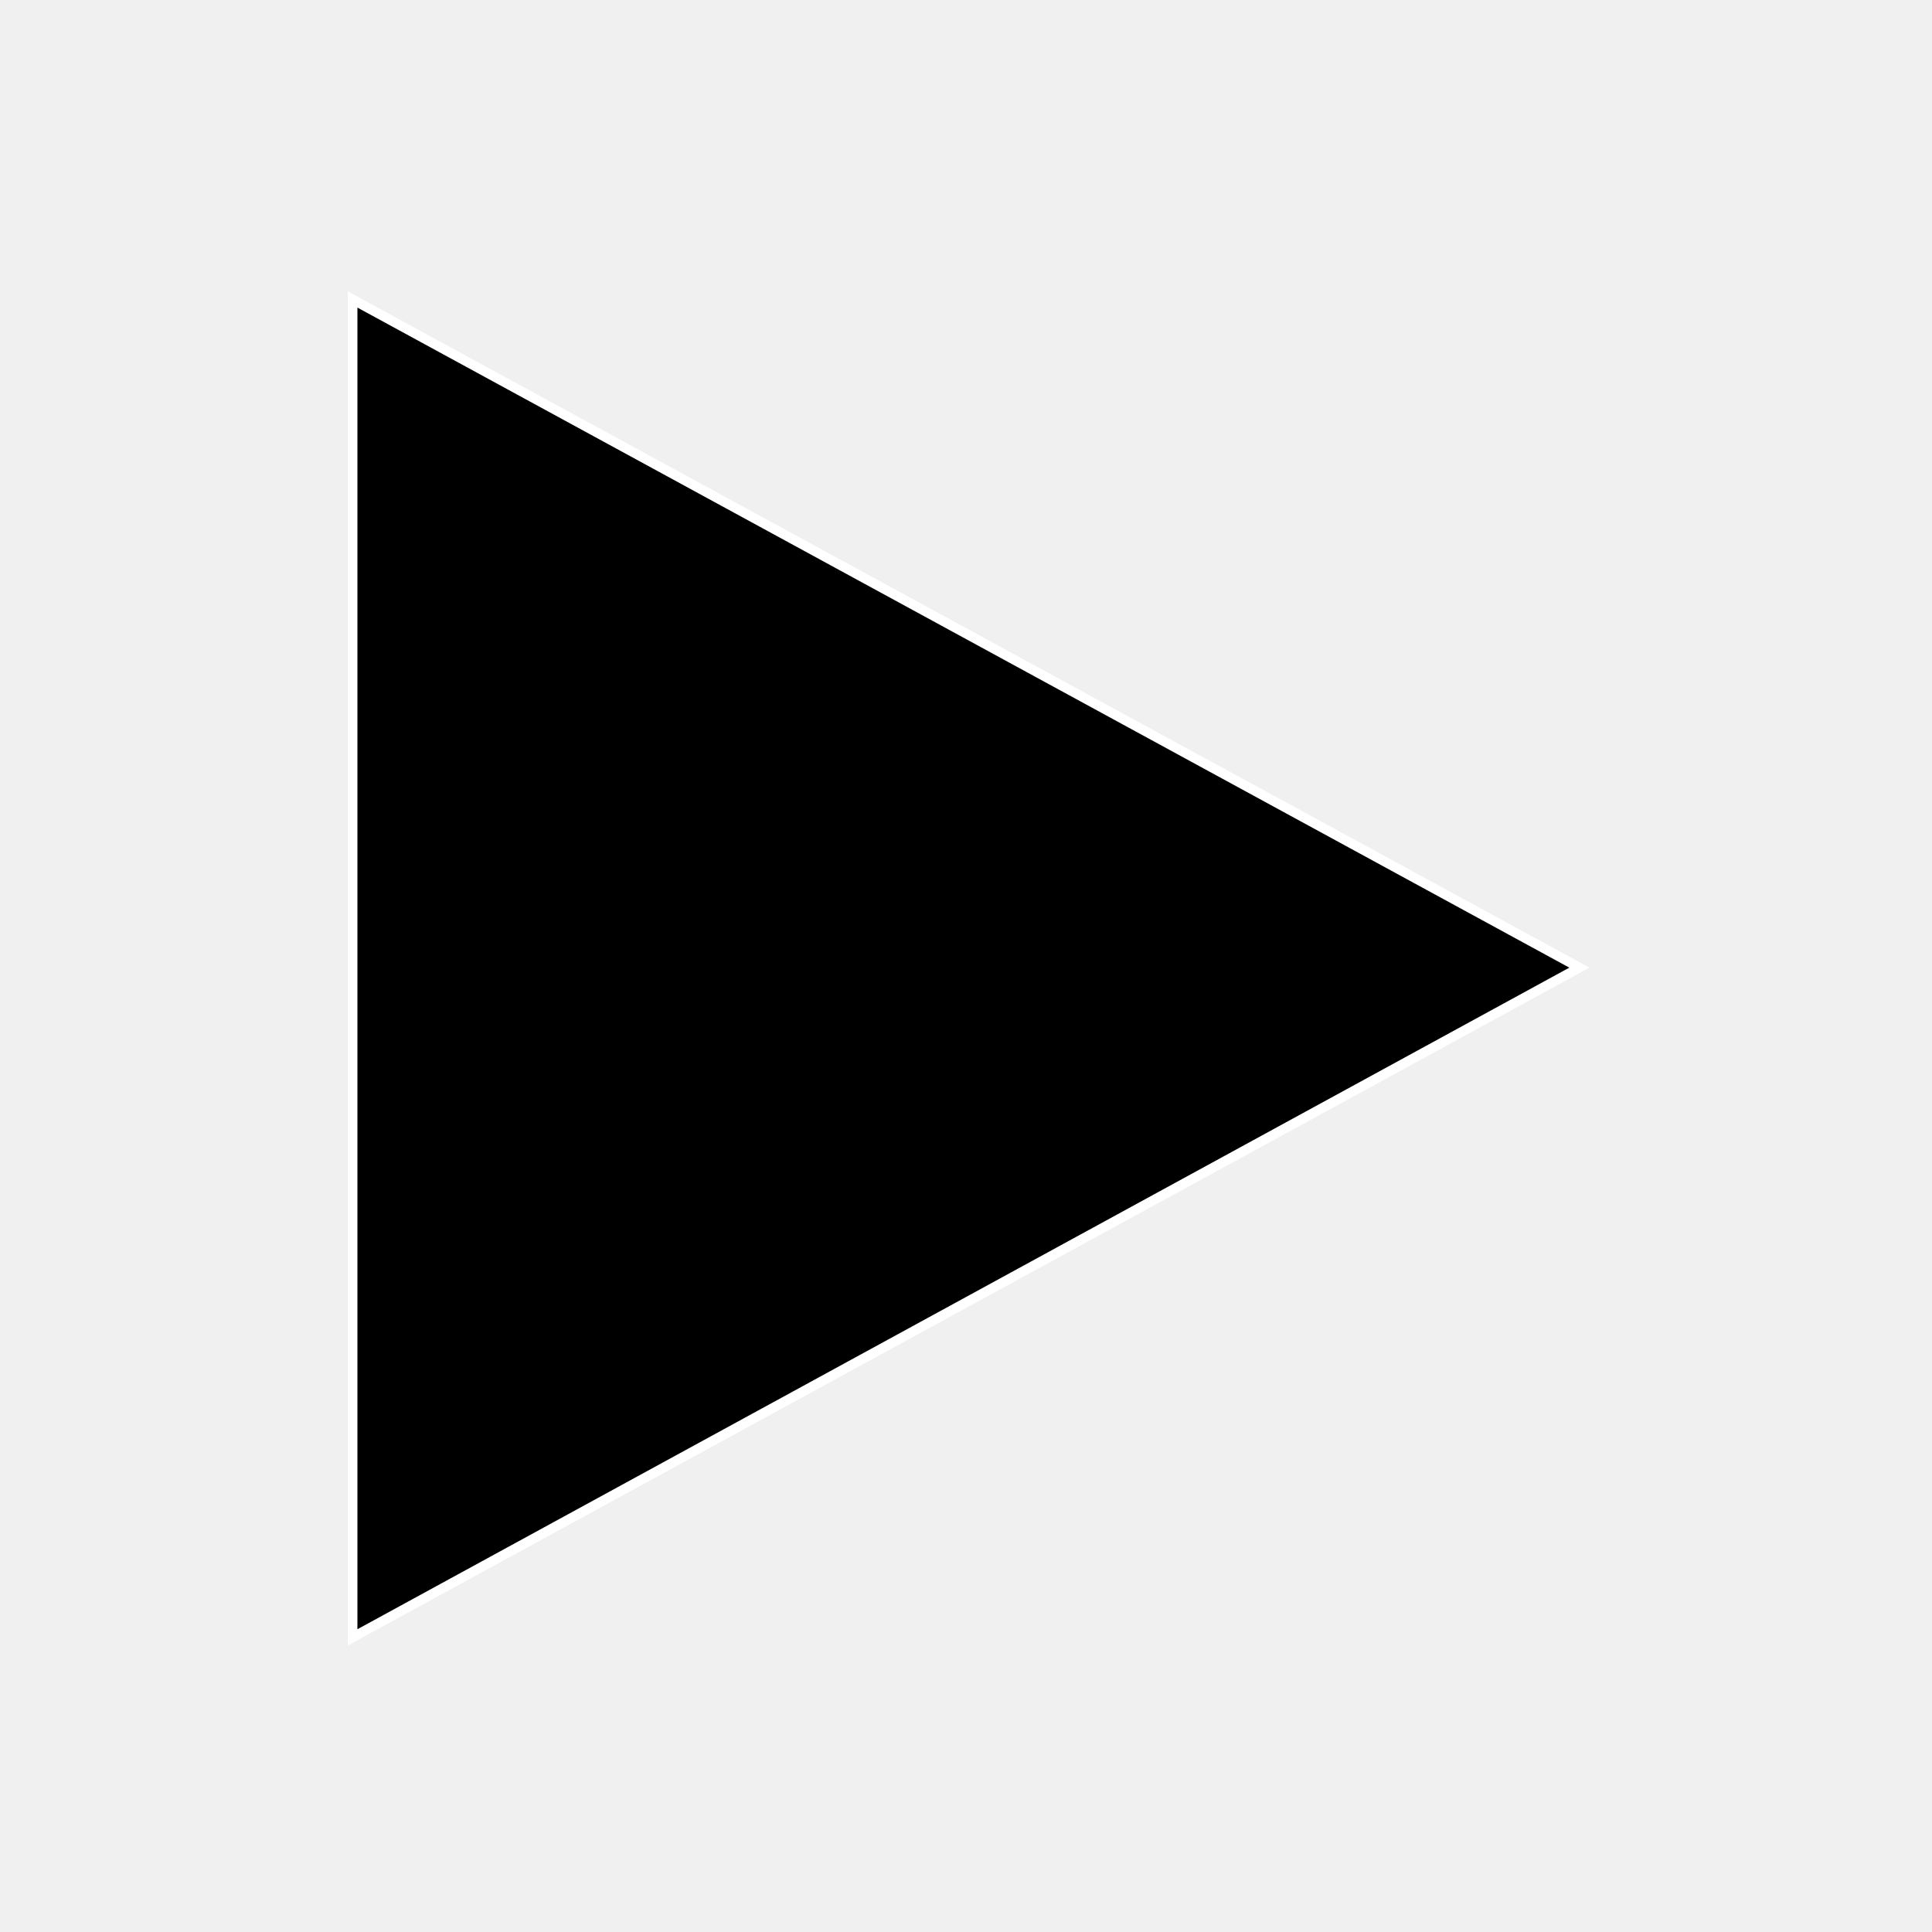
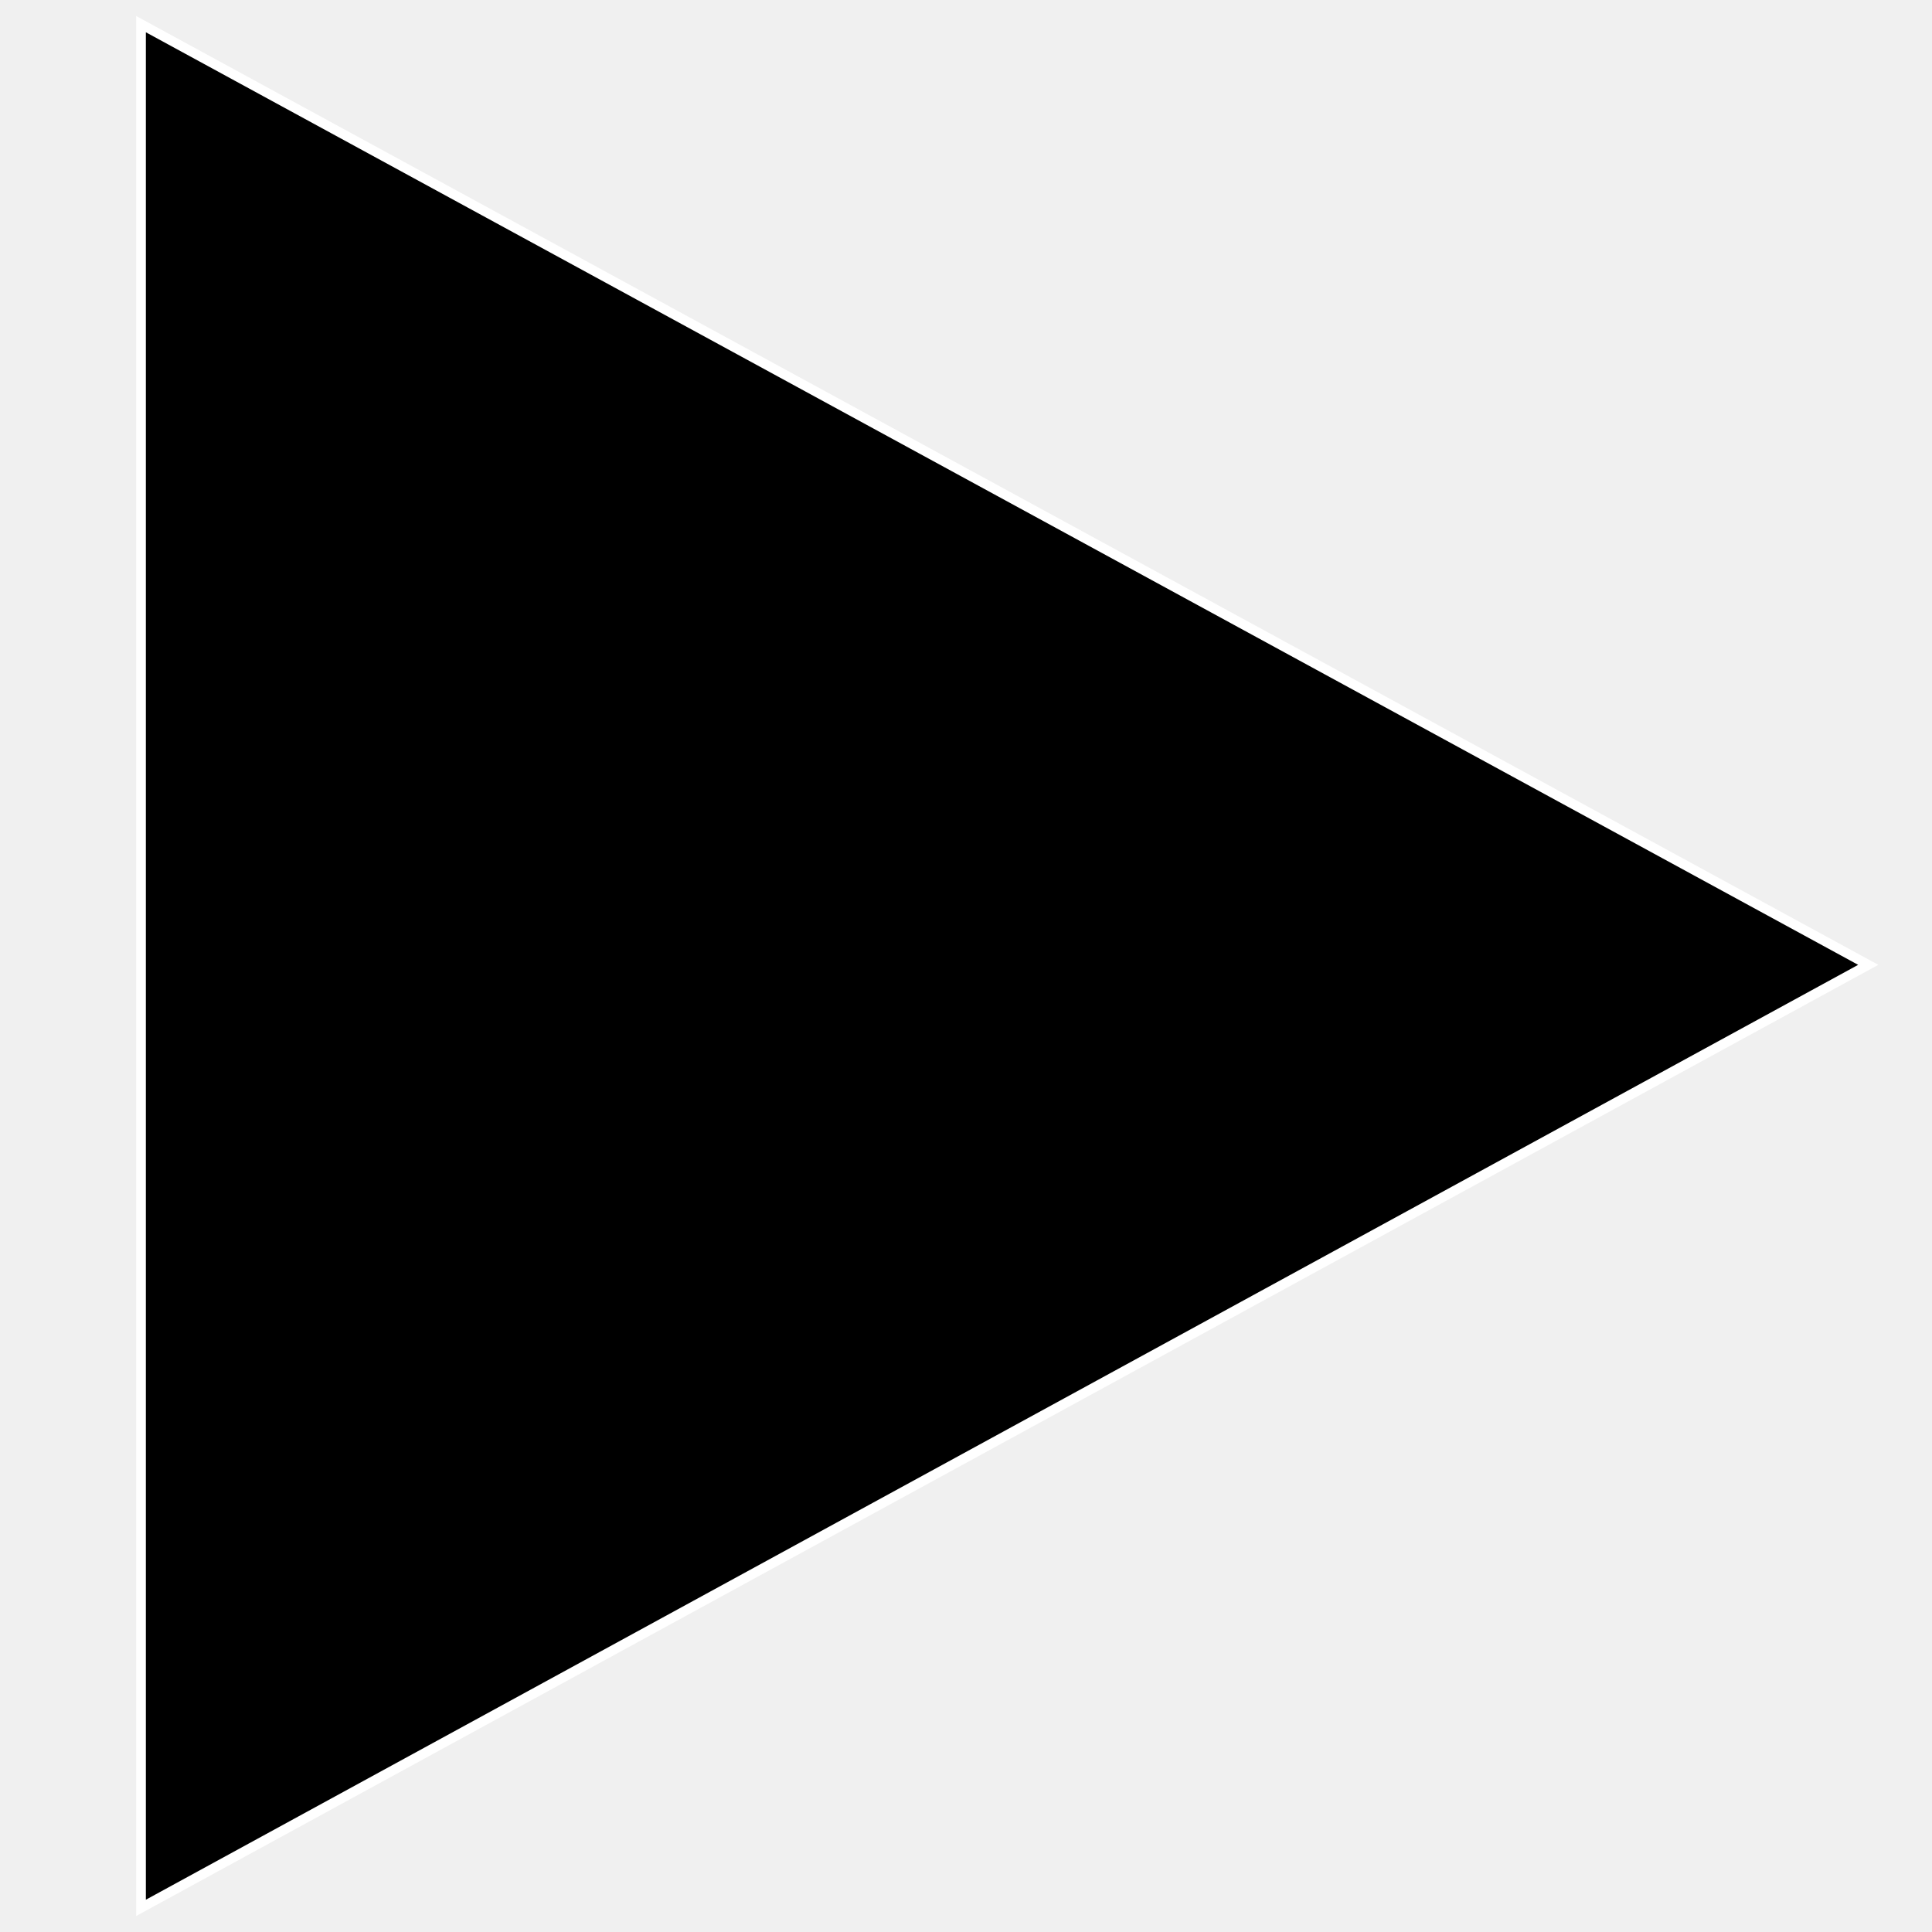
<svg xmlns="http://www.w3.org/2000/svg" viewBox="0 0 200 200">
  <defs>
    <style>.cls-1{stroke:#fff;stroke-miterlimit:10;}</style>
  </defs>
  <g id="Layer_2" data-name="Layer 2">
-     <polygon class="cls-1" points="163.5 100.17 36.5 169.5 36.5 31 163.5 100.17 163.5 100.17" />
+     <polygon class="cls-1" points="193.4 99.88 14.6 197.5 14.6 2.5 193.4 99.88 193.4 99.88" />
  </g>
</svg>
